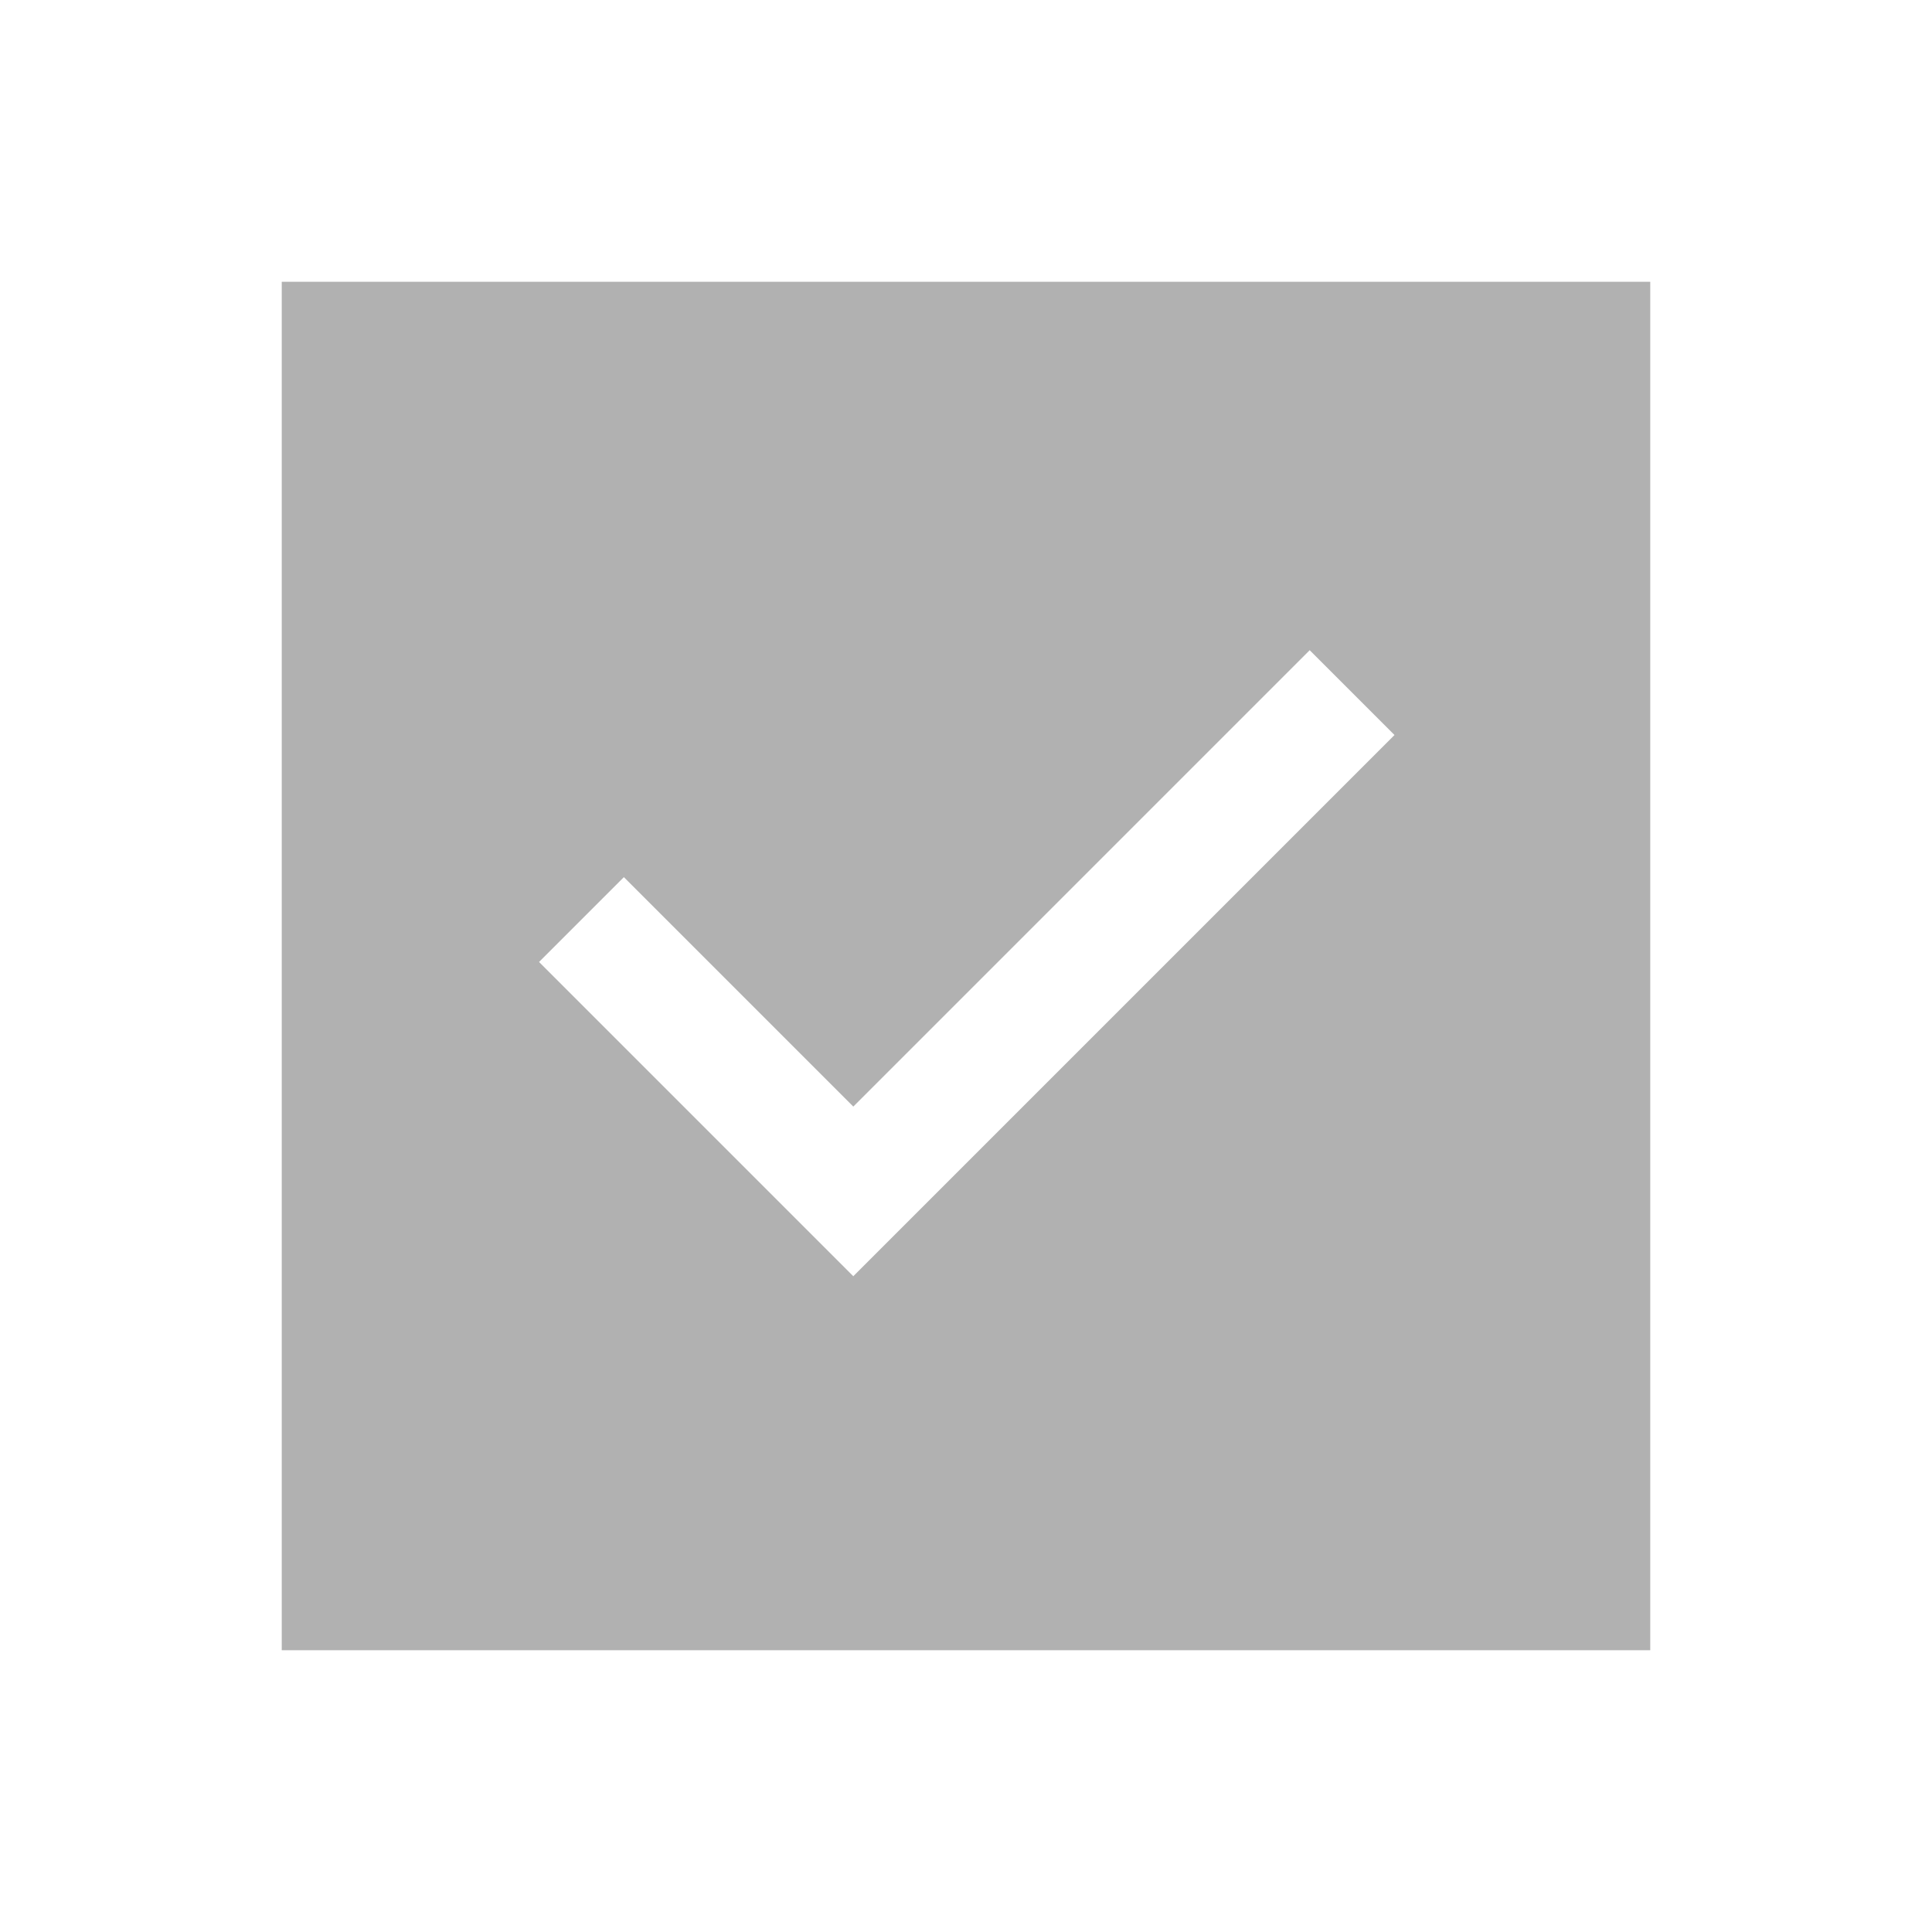
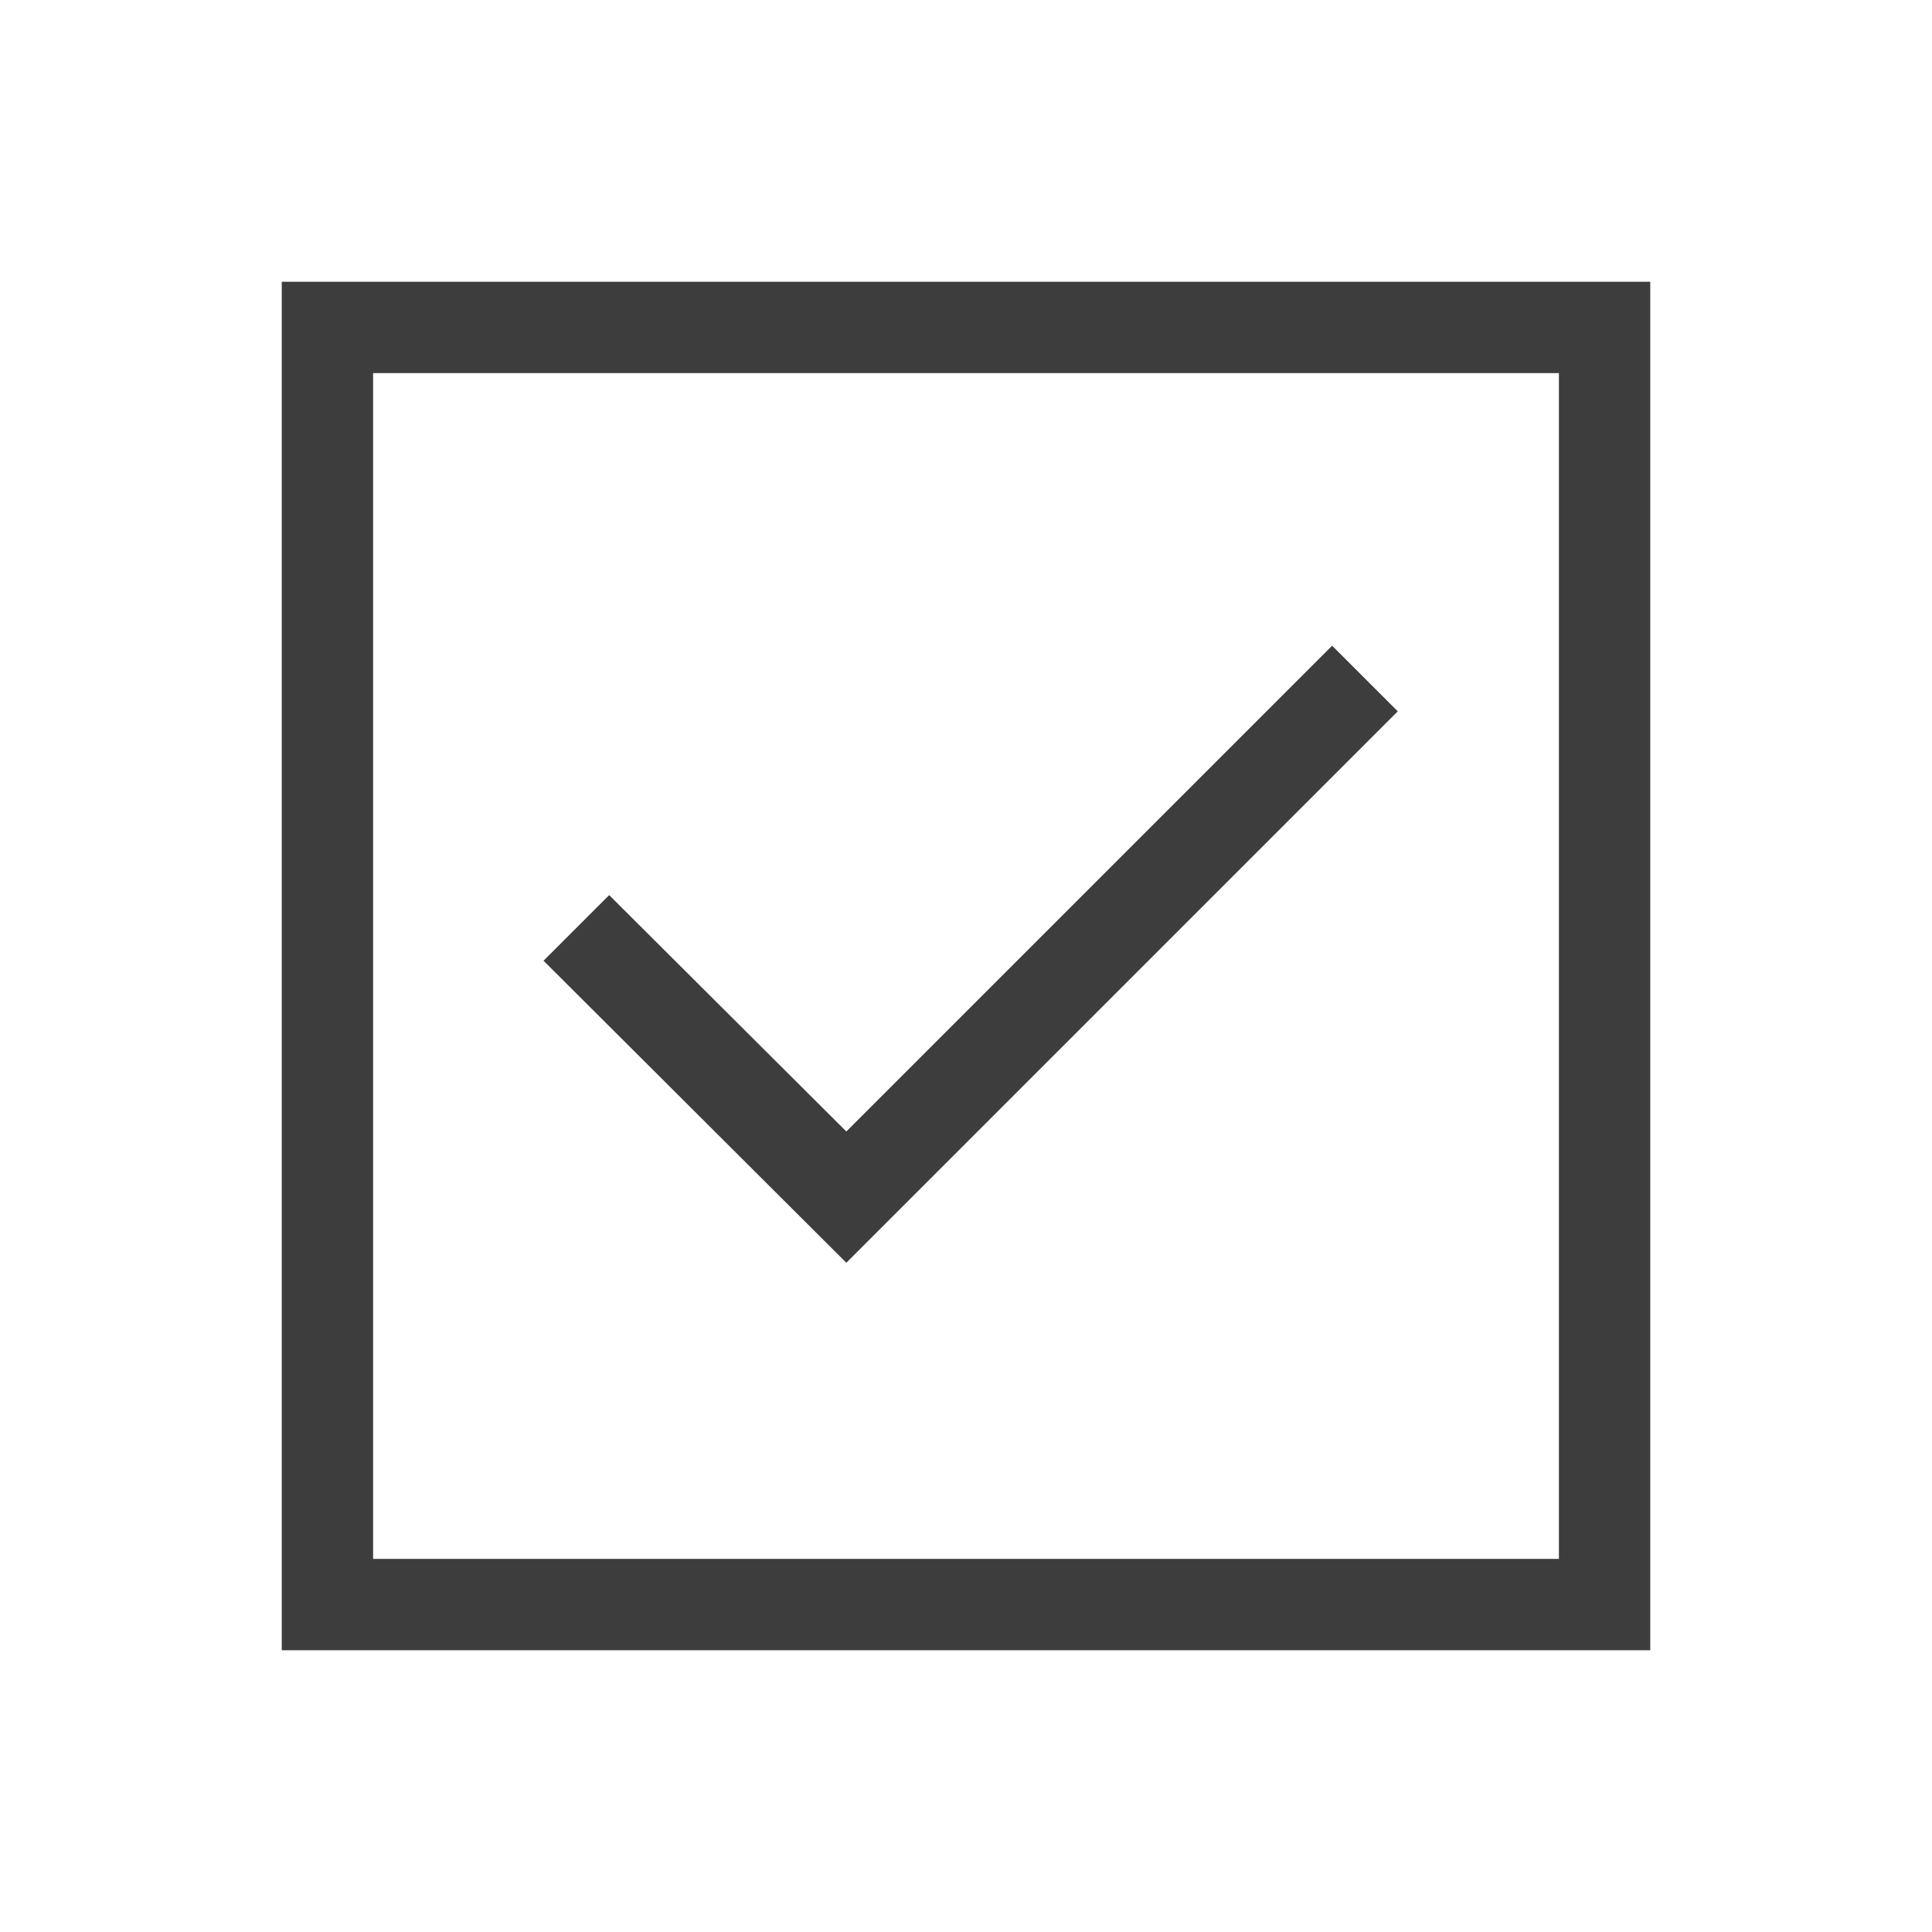
<svg xmlns="http://www.w3.org/2000/svg" height="48" viewBox="0 -960 960 960" width="48">
-   <path fill="#3D3D3D" opacity="0.4" d="m424-325.85 268.92-268.92-42.15-42.15L424-410.15l-114-114L267.85-482 424-325.85ZM140-140v-680h680v680H140Z" />
+   <path fill="#3D3D3D" d="m420.54-332.54 274-274-32.62-32.61-241.38 241.38-117.85-117.46-32.61 32.61 150.46 150.08ZM140-140v-680h680v680H140Zm45.39-45.39h589.22v-589.22H185.39v589.22Zm0 0v-589.22 589.22Z" />
</svg>
